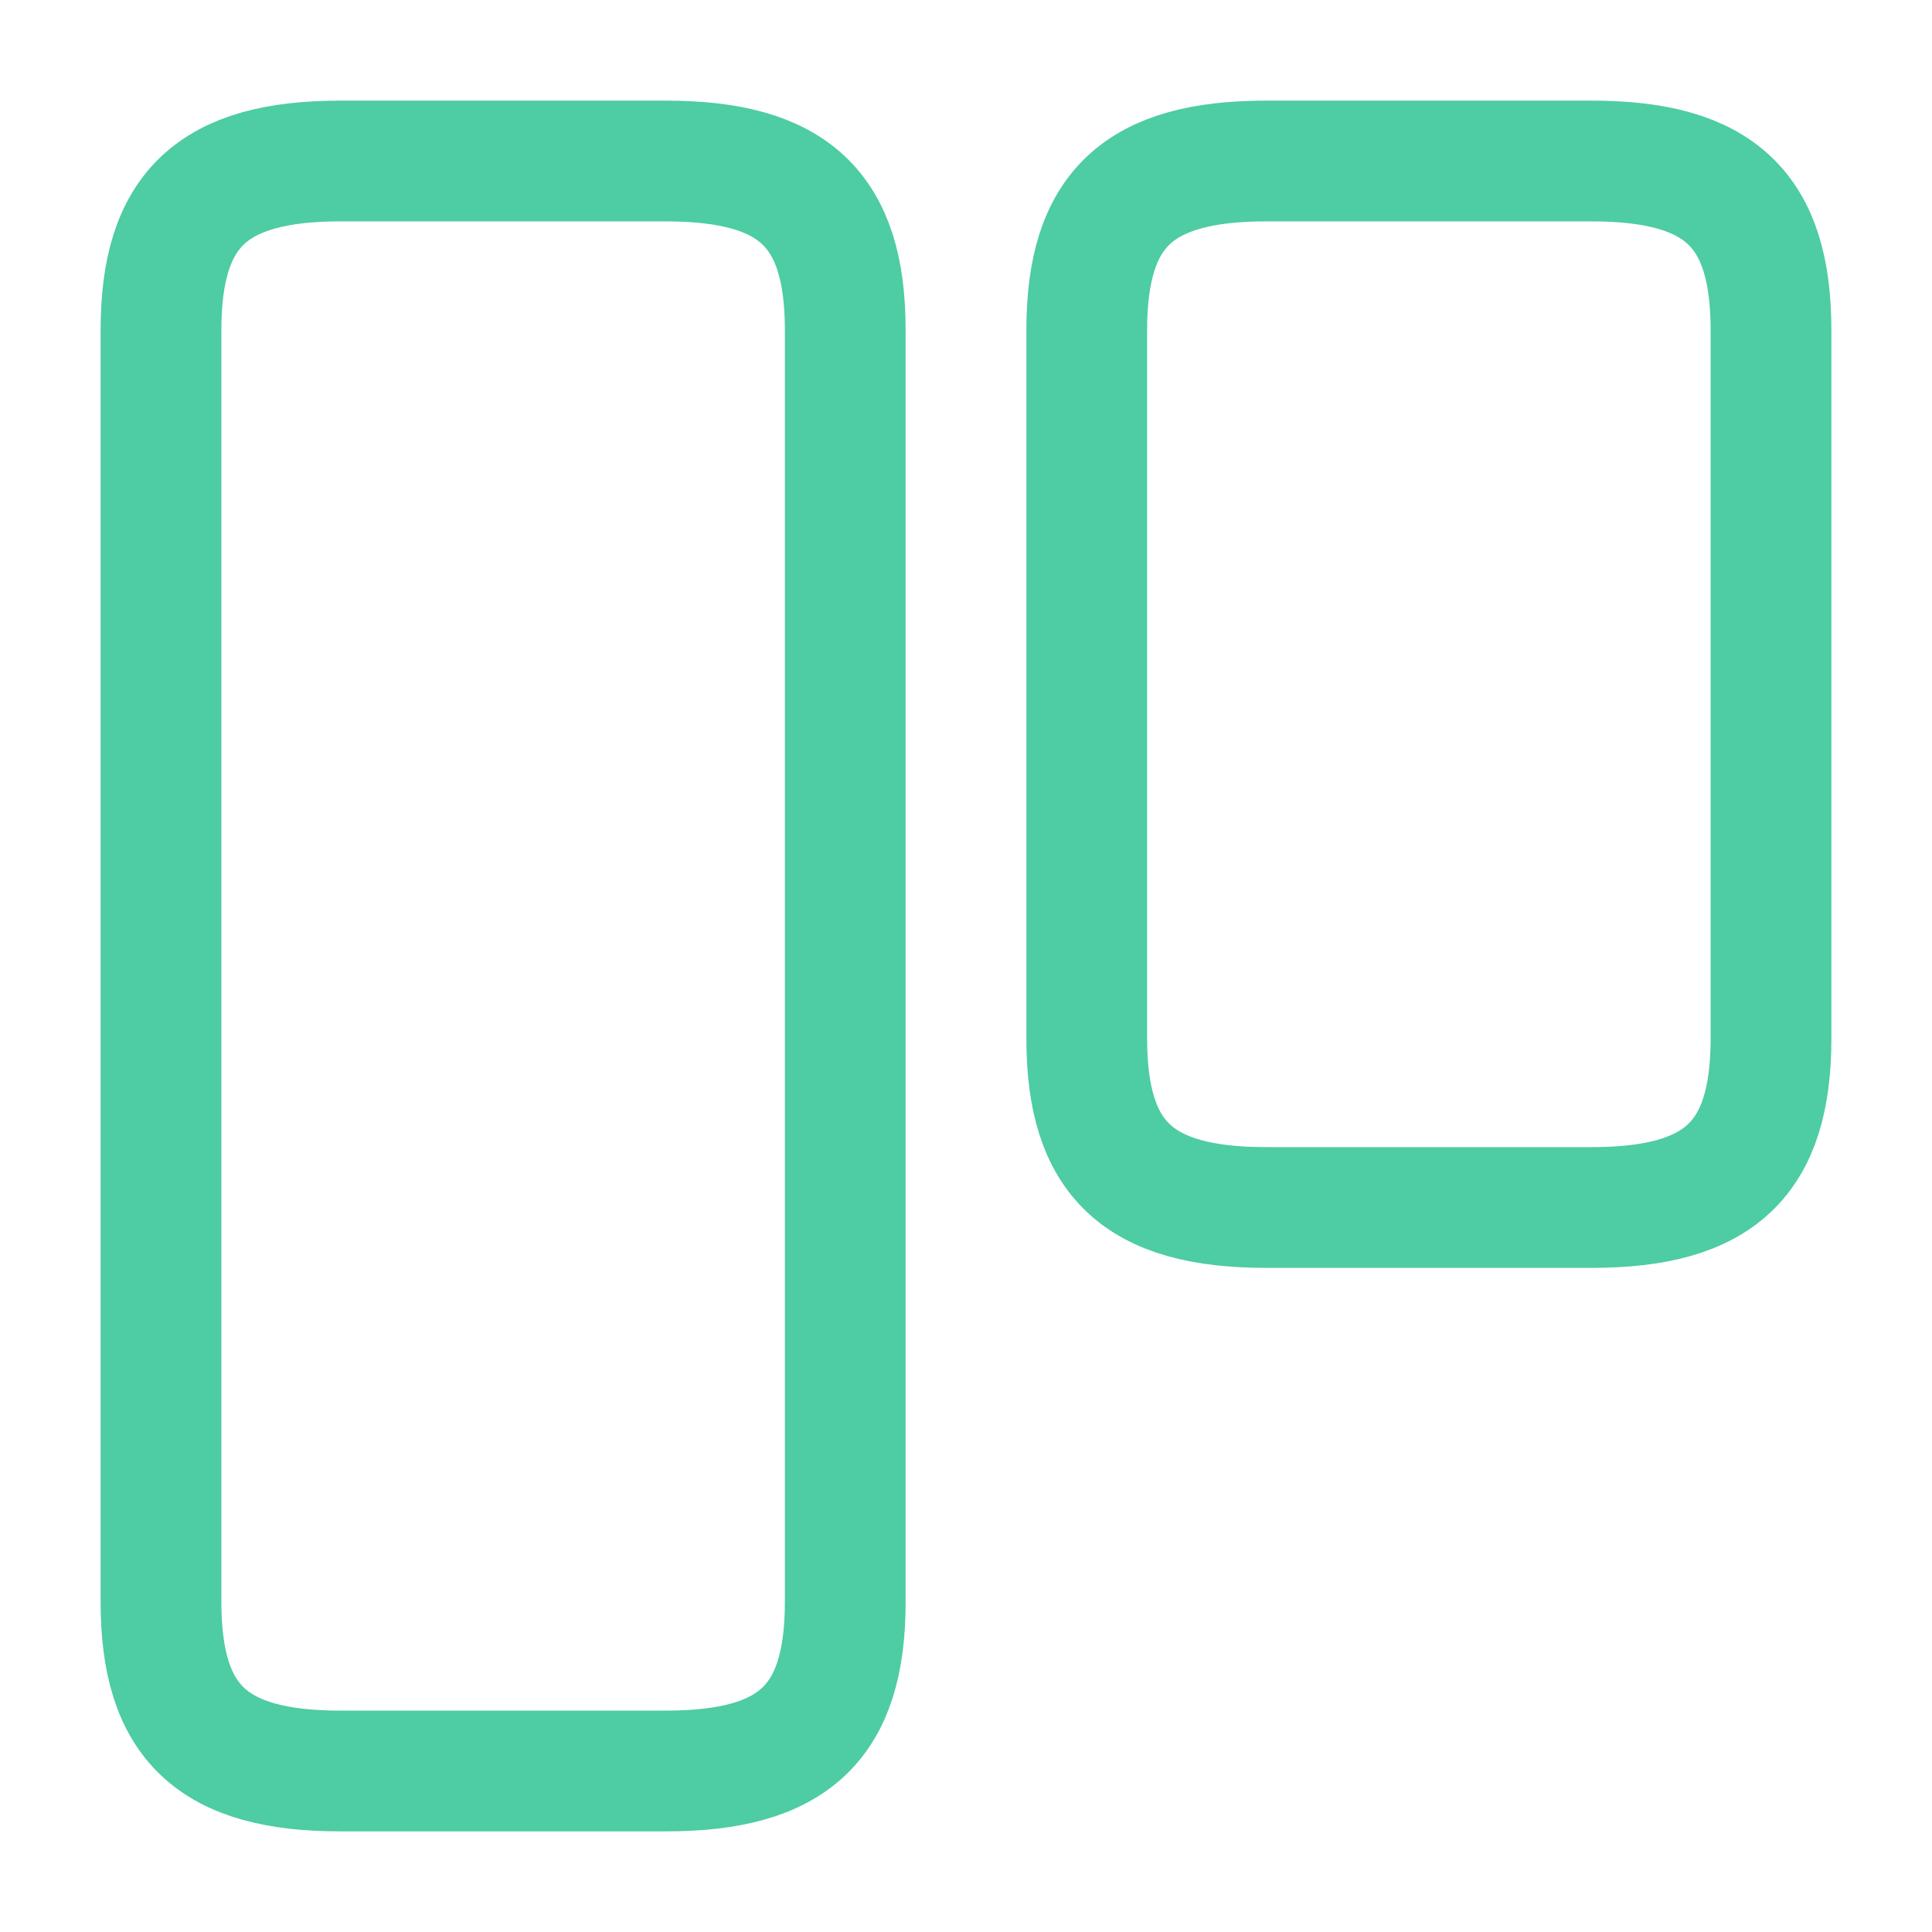
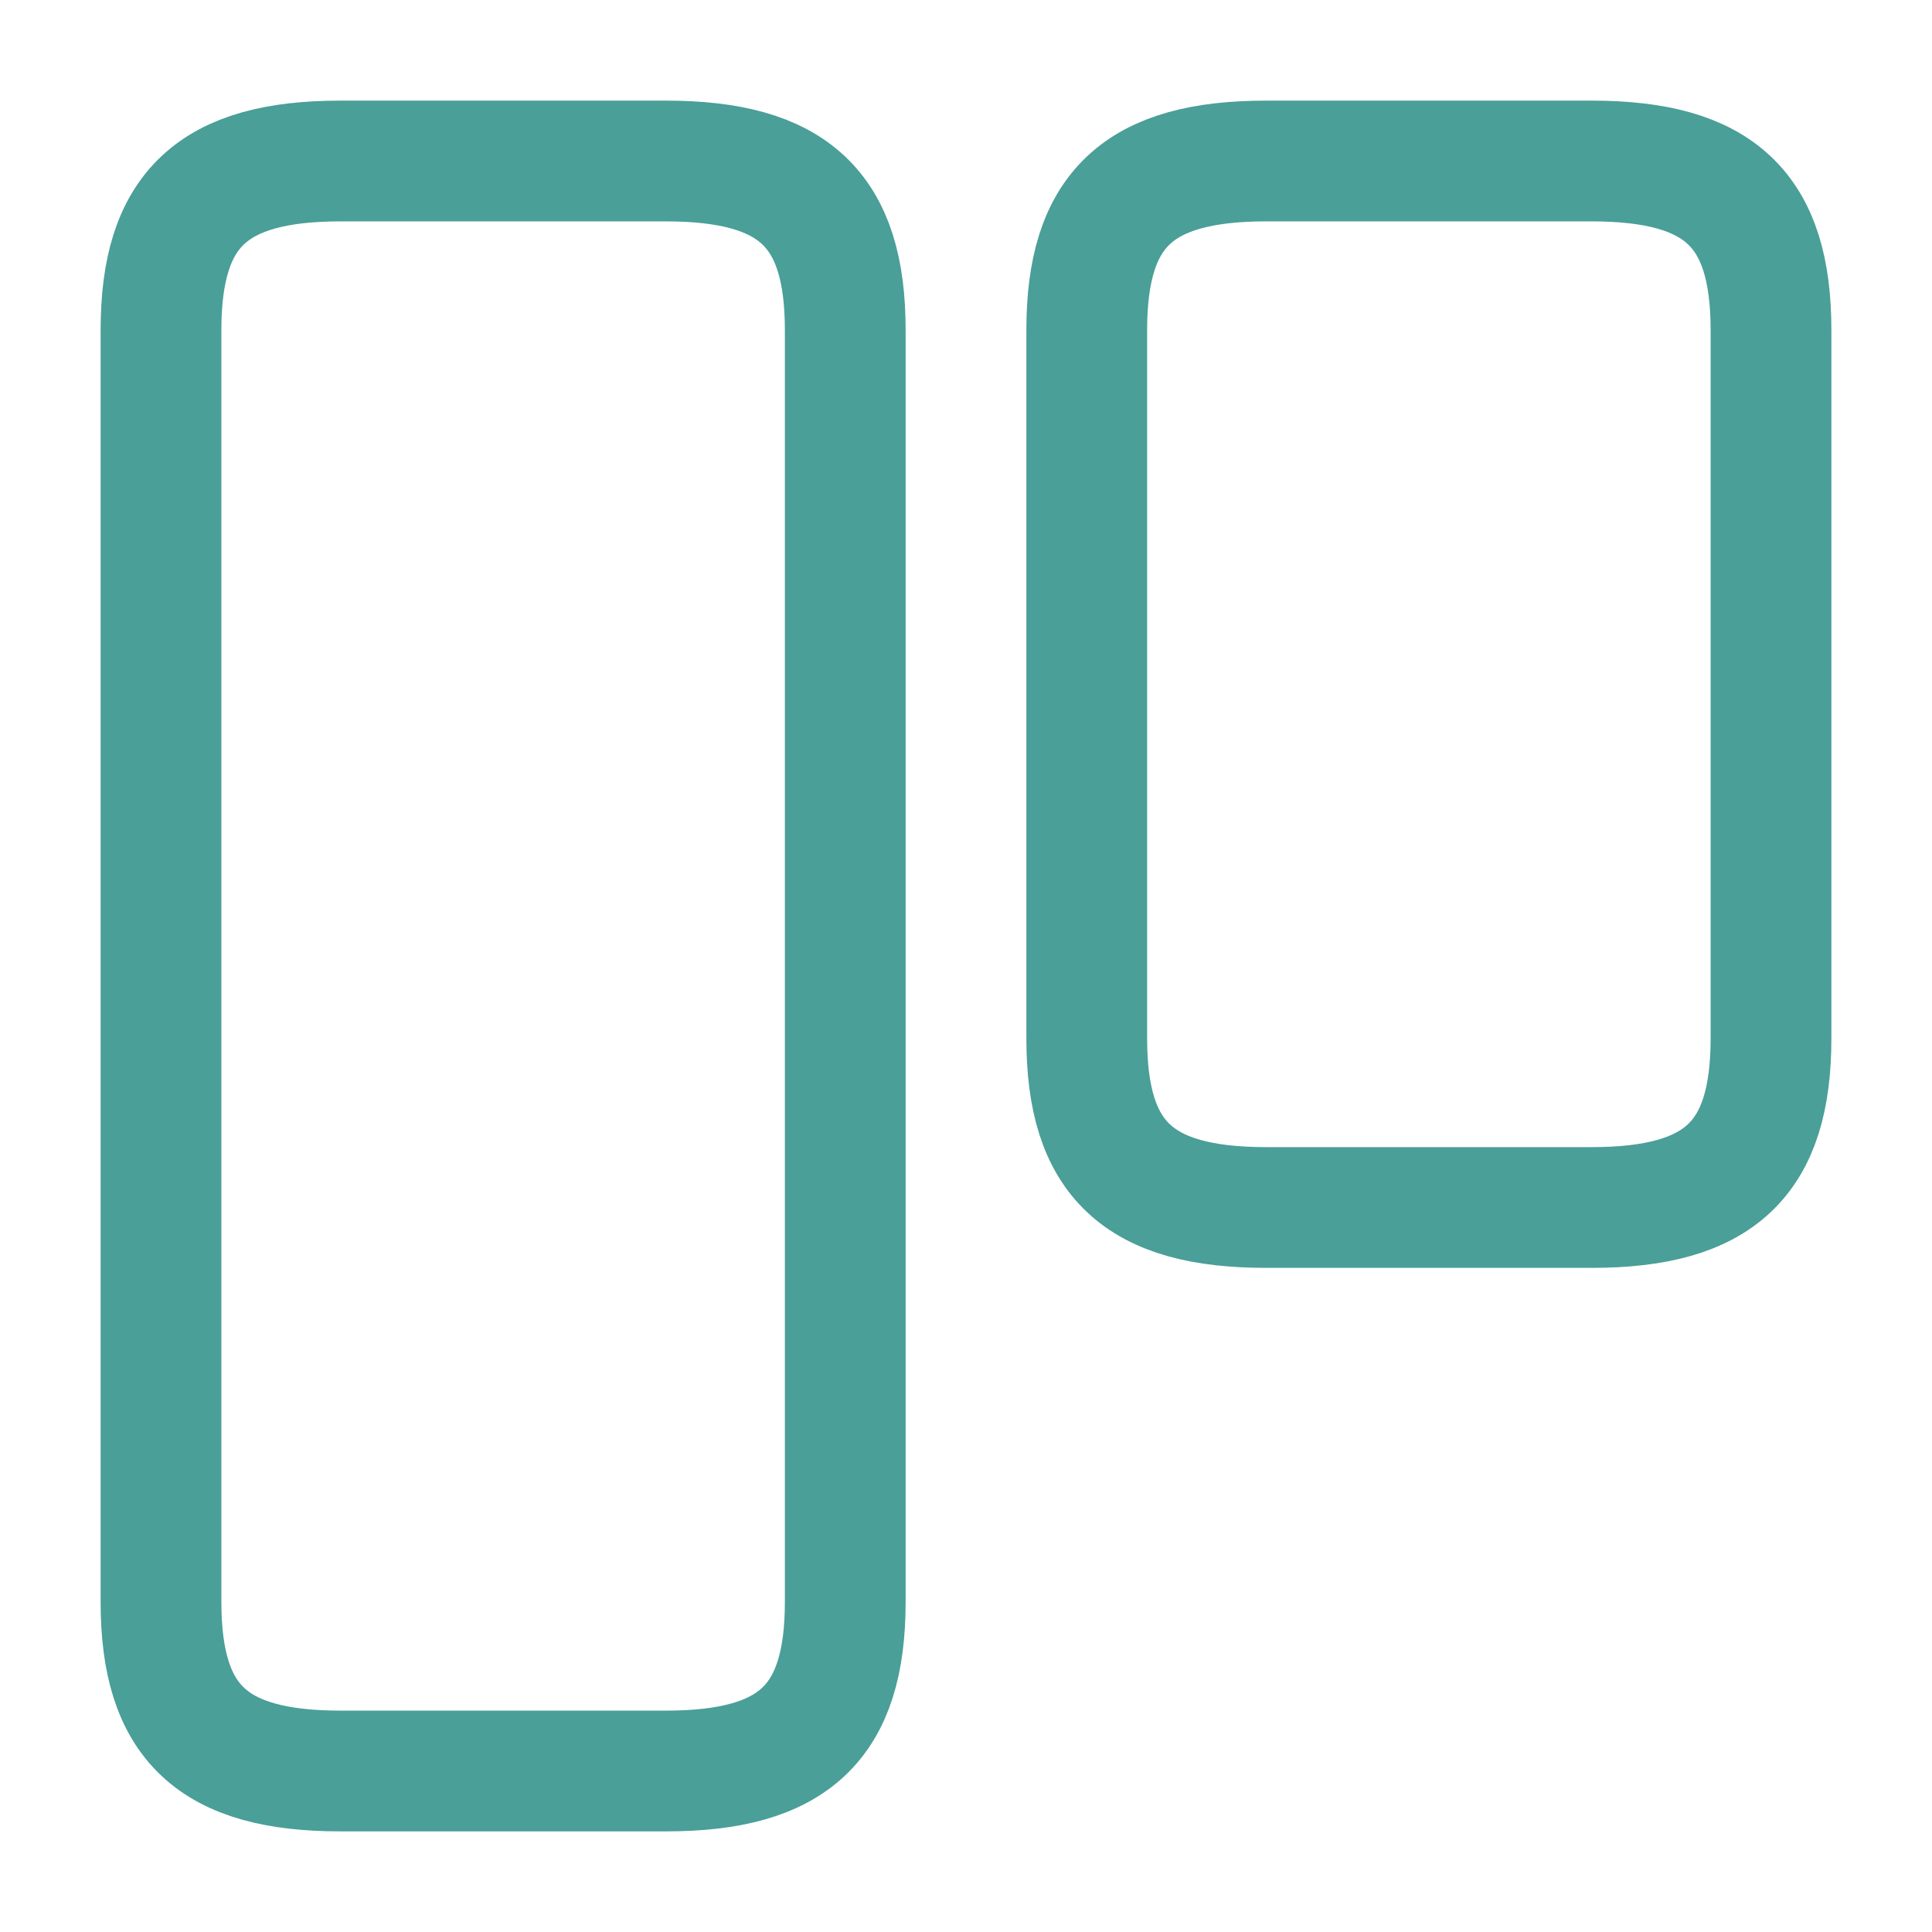
<svg xmlns="http://www.w3.org/2000/svg" width="800px" height="800px" viewBox="0 0 24 24" fill="none">
  <g id="SVGRepo_bgCarrier" stroke-width="0" />
  <g id="SVGRepo_tracerCarrier" stroke-linecap="round" stroke-linejoin="round" />
  <g id="SVGRepo_iconCarrier">
-     <path d="M10.5 19.9V4.1C10.5 2.6 9.86 2 8.27 2H4.23C2.64 2 2 2.6 2 4.1V19.9C2 21.4 2.64 22 4.23 22H8.27C9.86 22 10.5 21.4 10.5 19.9Z" stroke="#4ECCA3" stroke-width="1.5" stroke-linecap="round" stroke-linejoin="round" />
-     <path d="M22 12.9V4.1C22 2.6 21.36 2 19.77 2H15.73C14.14 2 13.5 2.6 13.5 4.1V12.9C13.5 14.4 14.14 15 15.73 15H19.77C21.36 15 22 14.4 22 12.9Z" stroke="#4ECCA3" stroke-width="1.5" stroke-linecap="round" stroke-linejoin="round" />
+     <path d="M10.5 19.9V4.1C10.5 2.6 9.86 2 8.27 2H4.23C2.64 2 2 2.6 2 4.1V19.9C2 21.4 2.64 22 4.23 22H8.27C9.86 22 10.5 21.4 10.5 19.9Z" stroke="#4A9F98" stroke-width="1.5" stroke-linecap="round" stroke-linejoin="round" />
+     <path d="M22 12.9V4.1C22 2.6 21.36 2 19.77 2H15.73C14.14 2 13.5 2.6 13.5 4.1V12.9C13.5 14.4 14.14 15 15.73 15H19.77C21.36 15 22 14.4 22 12.9Z" stroke="#4A9F98" stroke-width="1.5" stroke-linecap="round" stroke-linejoin="round" />
  </g>
</svg>
